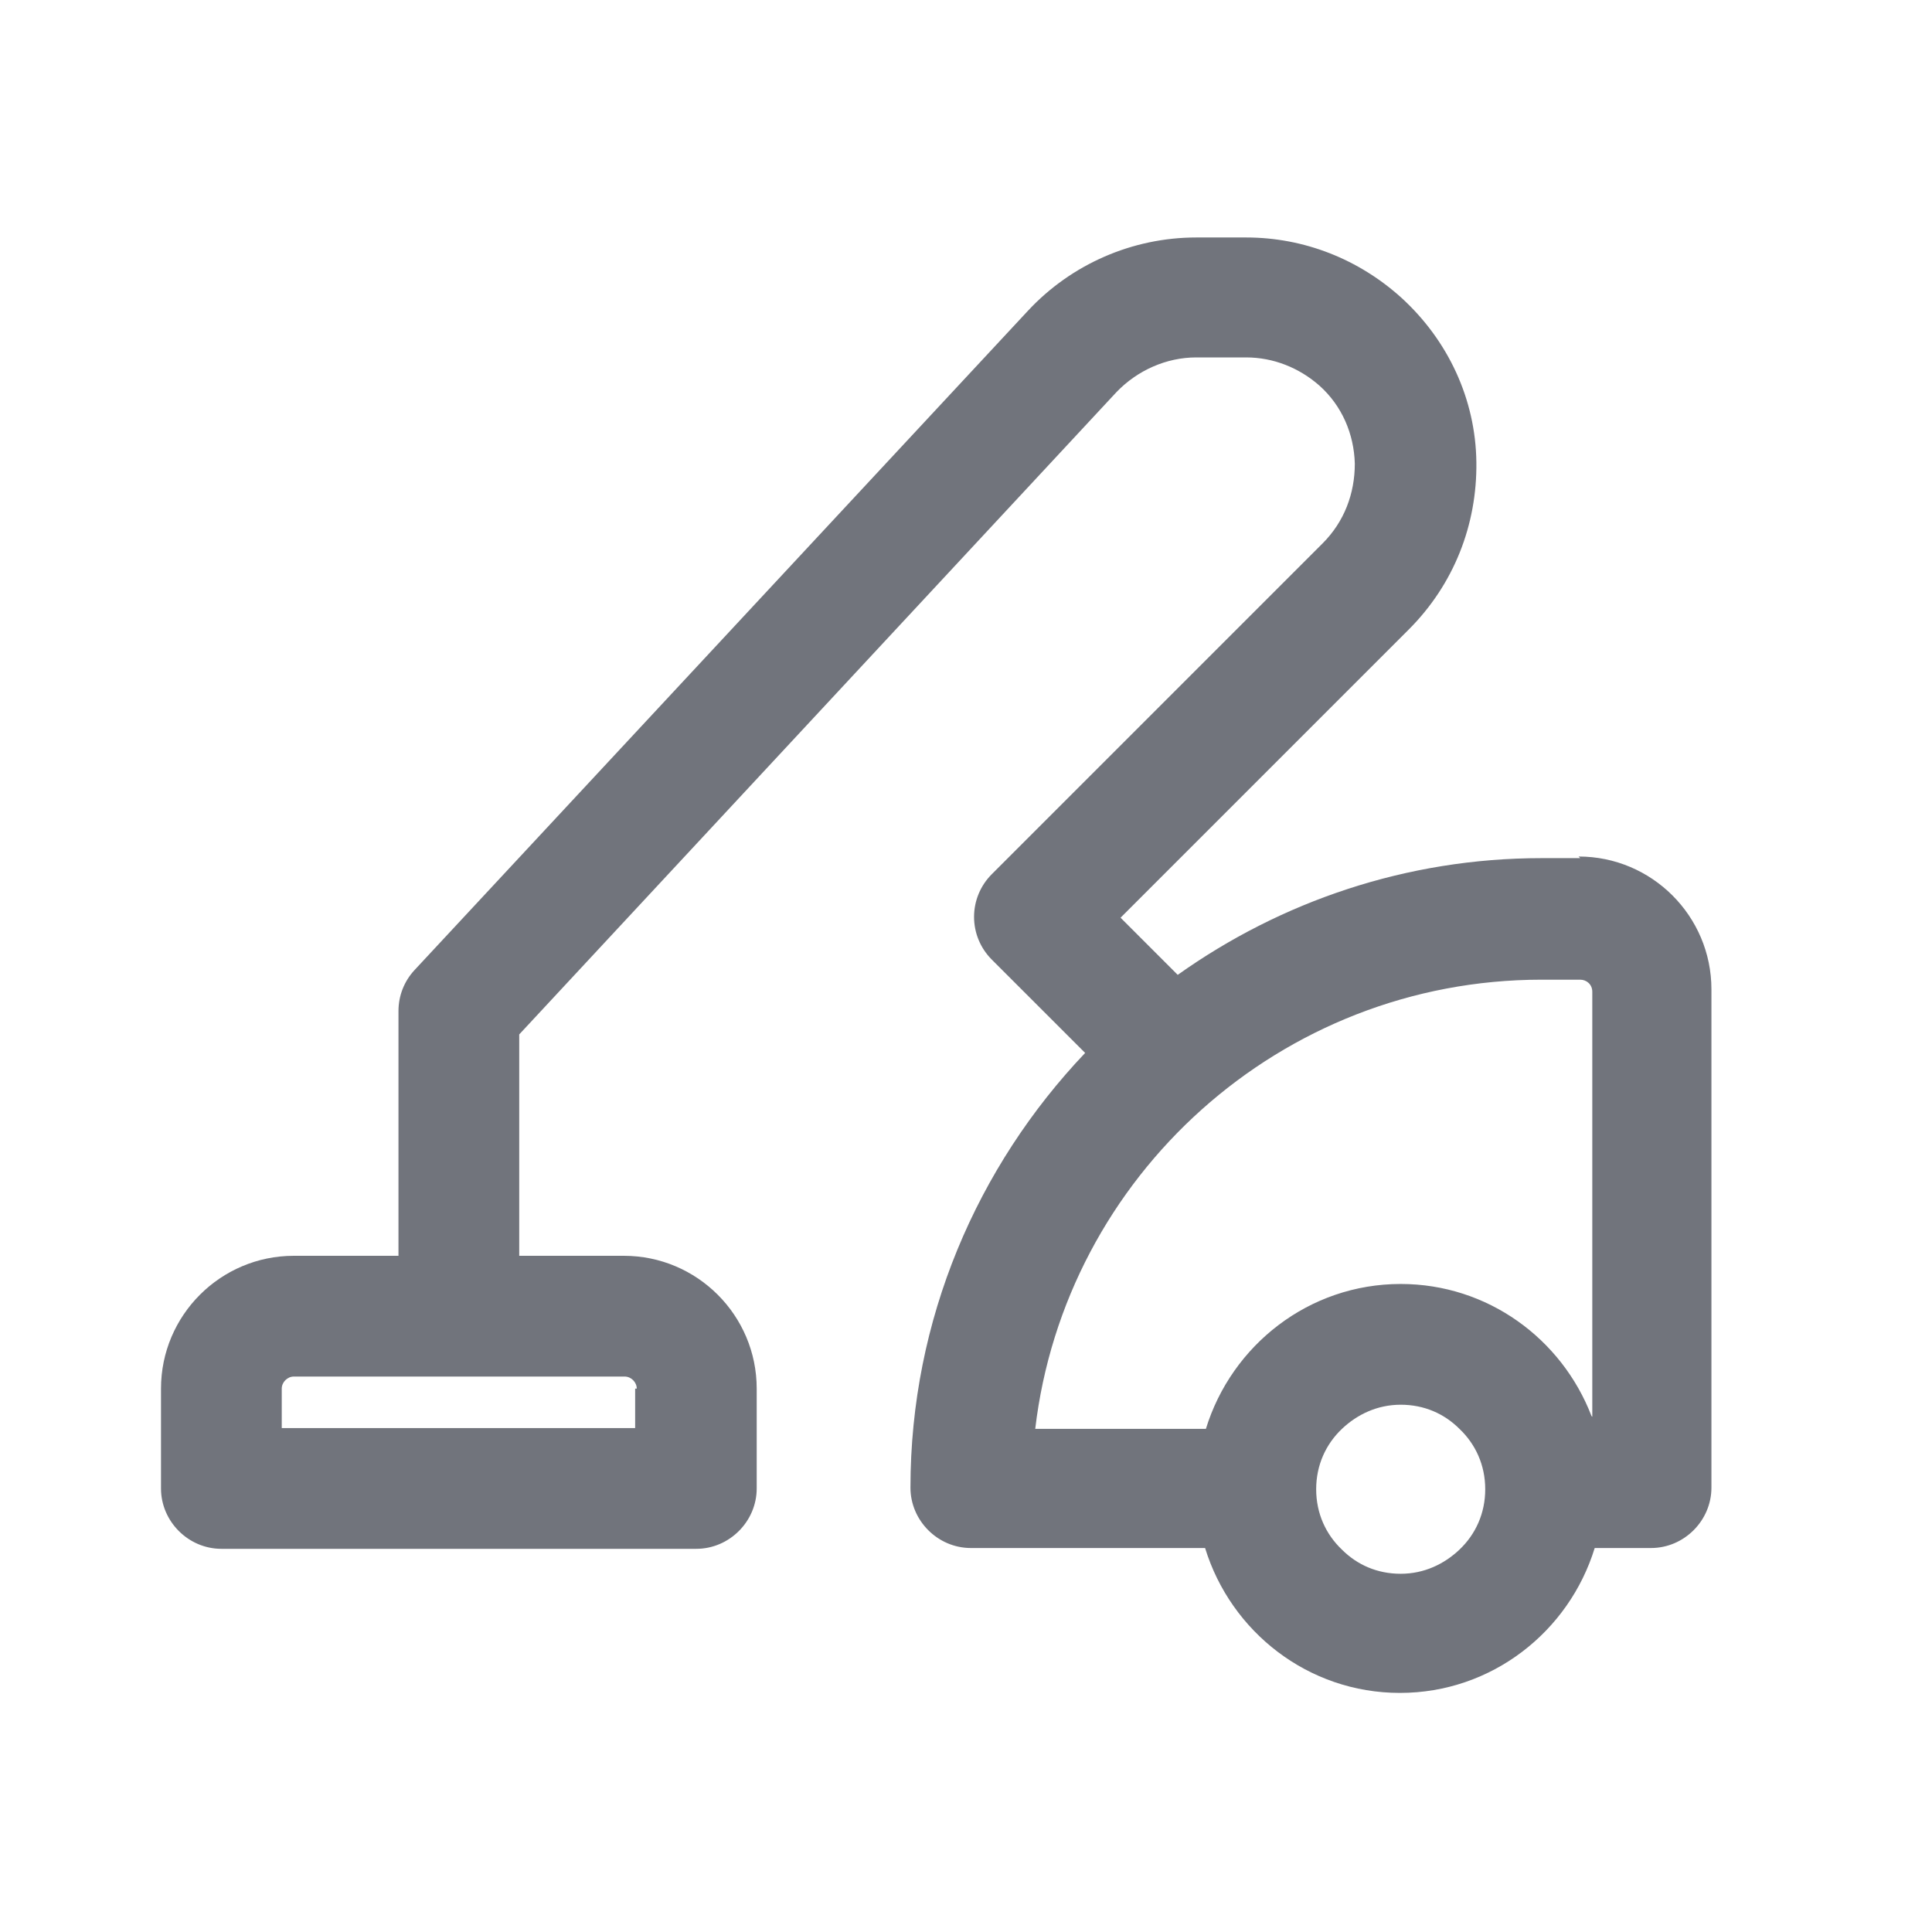
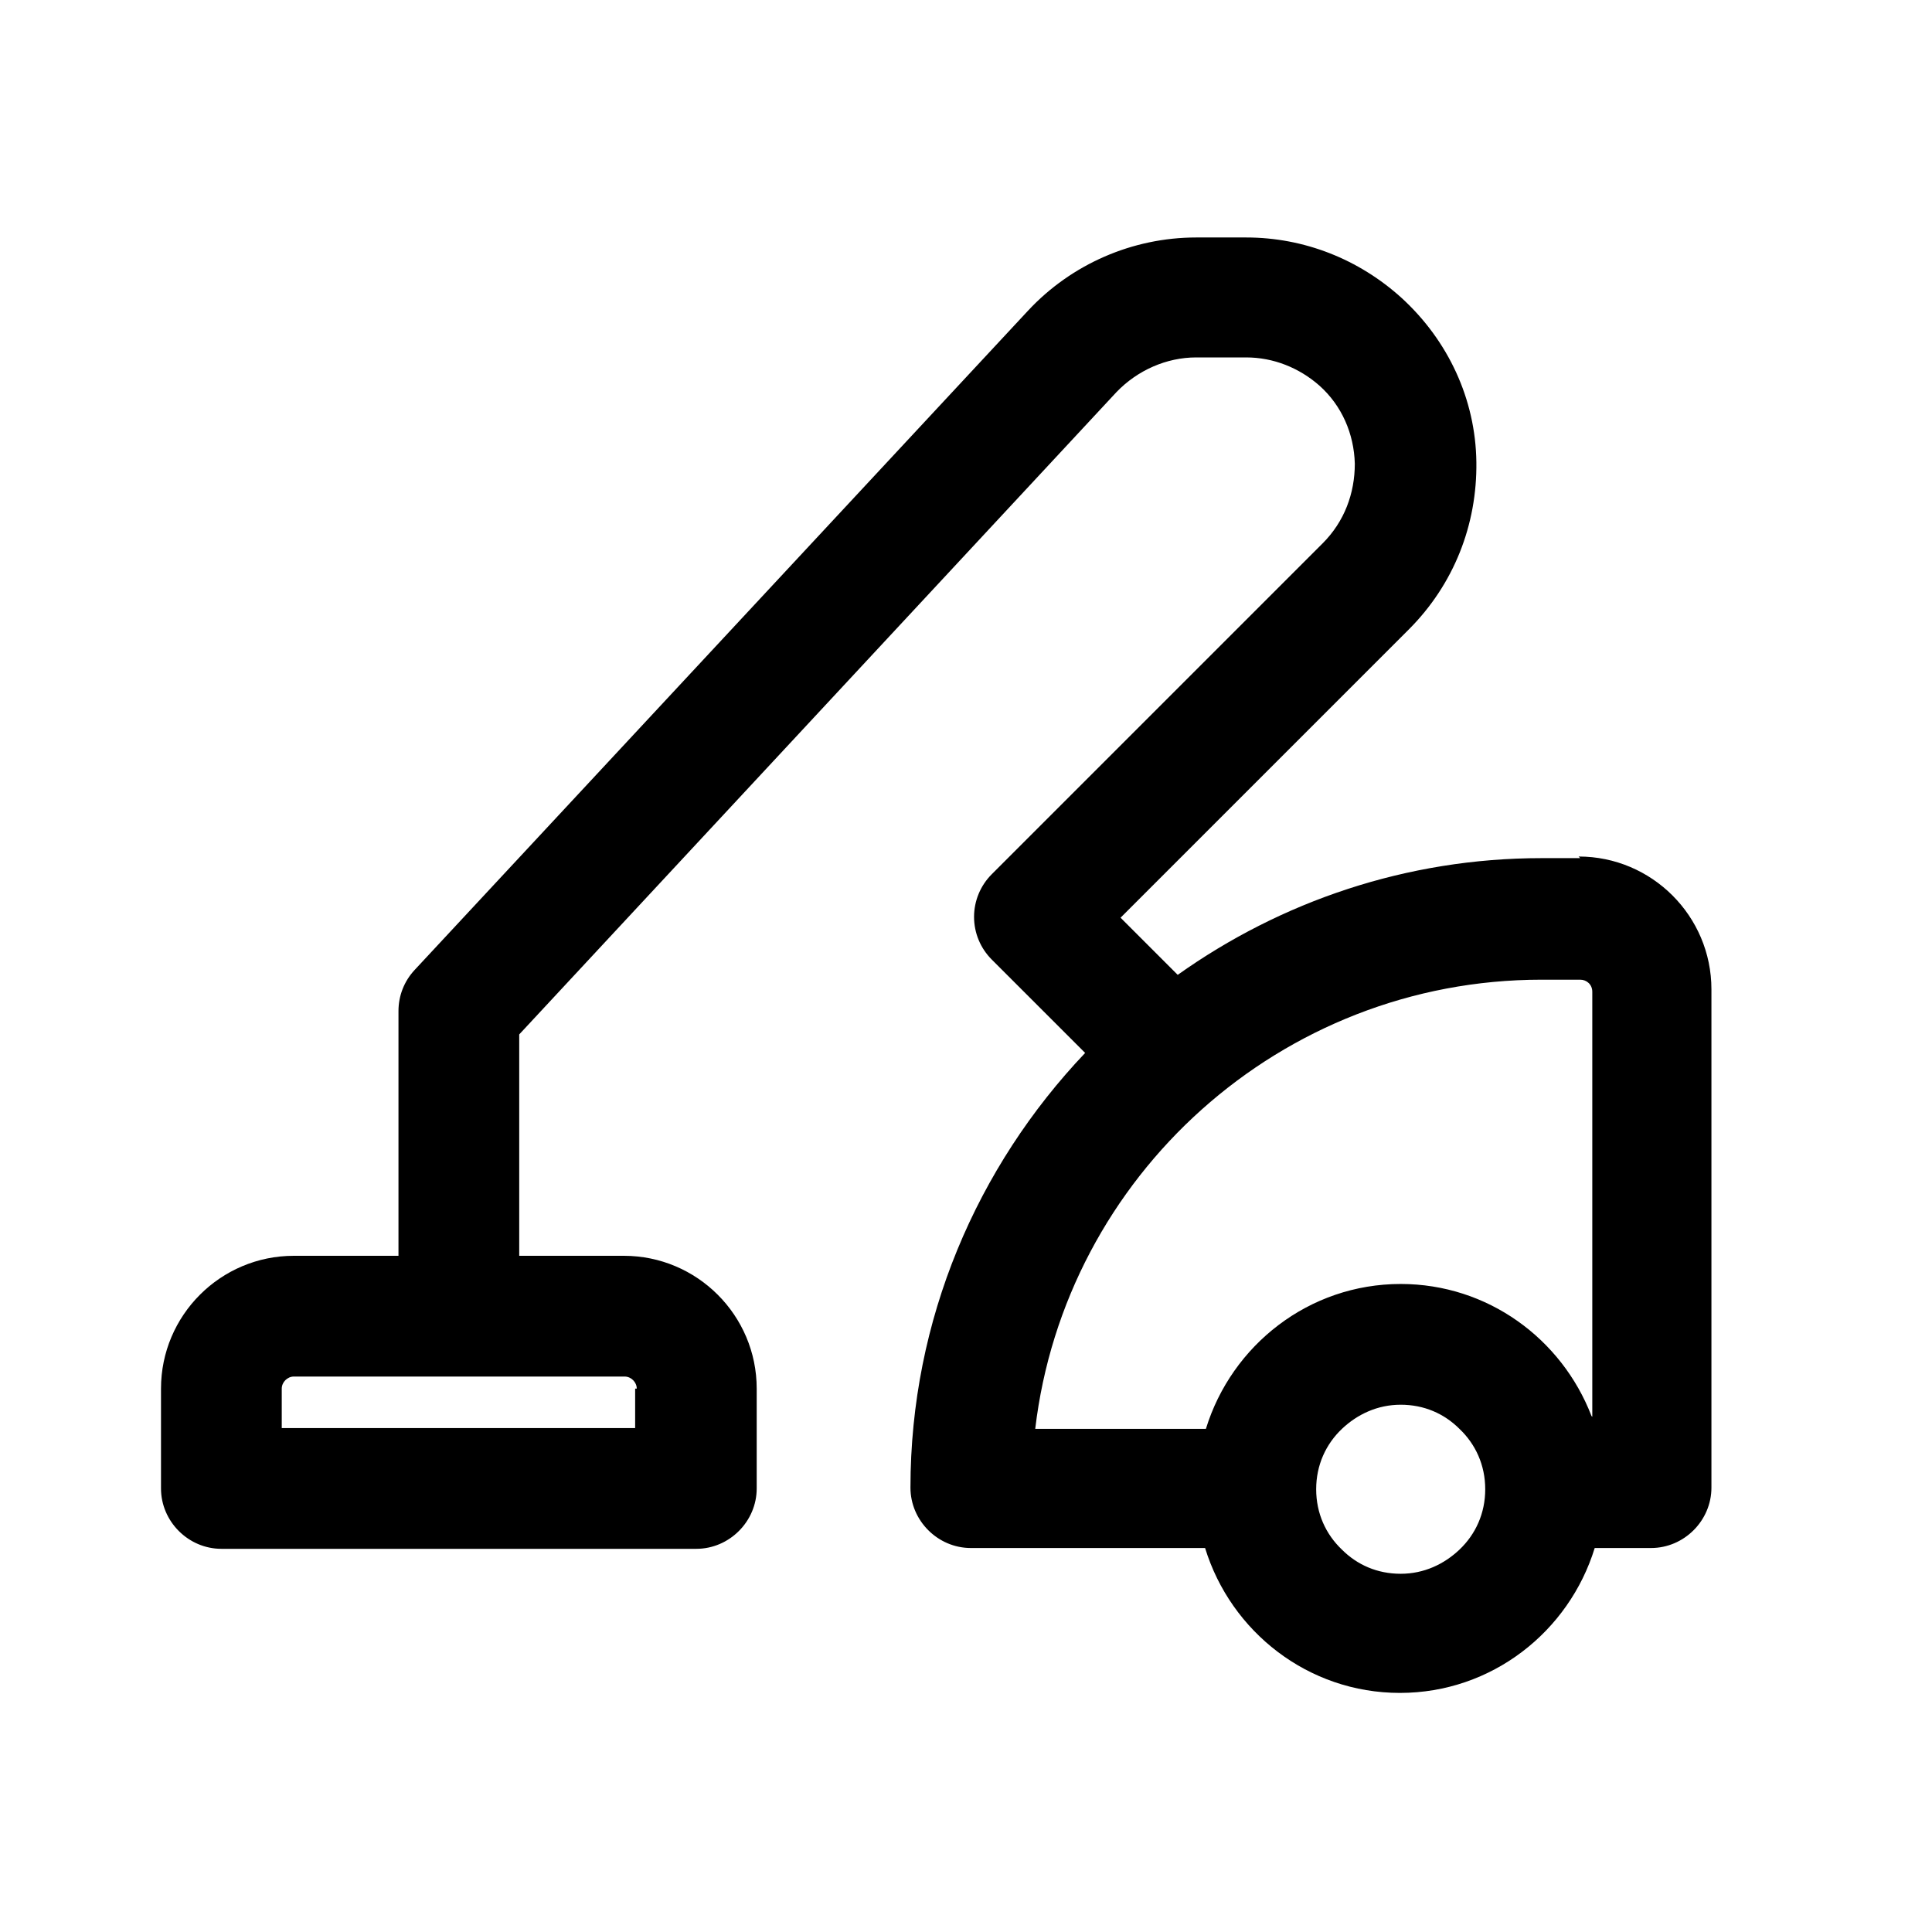
<svg xmlns="http://www.w3.org/2000/svg" width="36" height="36" viewBox="0 0 36 36" fill="none">
-   <path d="M29.445 15.99H28.725C26.205 15.99 23.865 16.8 21.945 18.165L20.88 17.1L26.25 11.73C27.09 10.89 27.525 9.78 27.51 8.61C27.495 7.44 26.985 6.345 26.115 5.55C25.32 4.83 24.3 4.425 23.22 4.425H22.29C21.105 4.425 19.965 4.92 19.155 5.79L7.725 18.075C7.53 18.285 7.425 18.555 7.425 18.84V23.4H5.475C4.11 23.4 3 24.51 3 25.875V27.735C3 28.35 3.51 28.86 4.125 28.86H12.975C13.59 28.86 14.1 28.35 14.1 27.735V25.875C14.1 24.51 12.99 23.4 11.625 23.4H9.675V19.275L20.805 7.305C21.195 6.9 21.735 6.66 22.29 6.66H23.22C23.73 6.66 24.21 6.855 24.585 7.185C25.005 7.56 25.23 8.085 25.245 8.64C25.245 9.195 25.05 9.72 24.645 10.125L18.48 16.29C18.27 16.5 18.15 16.785 18.15 17.085C18.15 17.385 18.27 17.67 18.48 17.88L20.22 19.62C18.21 21.735 16.965 24.585 16.965 27.72C16.965 28.335 17.475 28.845 18.09 28.845H22.455C22.935 30.405 24.375 31.545 26.085 31.545C27.795 31.545 29.235 30.405 29.715 28.845H30.765C31.38 28.845 31.89 28.335 31.89 27.72V18.435C31.89 17.07 30.78 15.96 29.415 15.96L29.445 15.99ZM11.835 25.875V26.61H5.25V25.875C5.25 25.755 5.355 25.65 5.475 25.65H11.64C11.76 25.65 11.865 25.755 11.865 25.875H11.835ZM27.195 28.875C26.91 29.145 26.535 29.325 26.1 29.325C25.665 29.325 25.29 29.16 25.005 28.875C24.705 28.59 24.525 28.2 24.525 27.75C24.525 27.3 24.705 26.91 25.005 26.625C25.29 26.355 25.665 26.175 26.1 26.175C26.535 26.175 26.91 26.34 27.195 26.625C27.495 26.91 27.675 27.3 27.675 27.75C27.675 28.2 27.495 28.59 27.195 28.875ZM29.655 26.385C29.1 24.945 27.72 23.925 26.1 23.925C24.39 23.925 22.95 25.065 22.47 26.625H19.29C19.845 21.915 23.865 18.255 28.725 18.255H29.445C29.565 18.255 29.67 18.345 29.67 18.48V26.4L29.655 26.385Z" fill="#71747C" />
+   <path d="M29.445 15.99H28.725C26.205 15.99 23.865 16.8 21.945 18.165L20.88 17.1L26.25 11.73C27.09 10.89 27.525 9.78 27.51 8.61C27.495 7.44 26.985 6.345 26.115 5.55C25.32 4.83 24.3 4.425 23.22 4.425H22.29C21.105 4.425 19.965 4.92 19.155 5.79L7.725 18.075C7.53 18.285 7.425 18.555 7.425 18.84V23.4H5.475C4.11 23.4 3 24.51 3 25.875V27.735C3 28.35 3.51 28.86 4.125 28.86H12.975C13.59 28.86 14.1 28.35 14.1 27.735V25.875C14.1 24.51 12.99 23.4 11.625 23.4H9.675V19.275L20.805 7.305C21.195 6.9 21.735 6.66 22.29 6.66H23.22C23.73 6.66 24.21 6.855 24.585 7.185C25.005 7.56 25.23 8.085 25.245 8.64C25.245 9.195 25.05 9.72 24.645 10.125L18.48 16.29C18.27 16.5 18.15 16.785 18.15 17.085C18.15 17.385 18.27 17.67 18.48 17.88L20.22 19.62C18.21 21.735 16.965 24.585 16.965 27.72C16.965 28.335 17.475 28.845 18.09 28.845H22.455C22.935 30.405 24.375 31.545 26.085 31.545C27.795 31.545 29.235 30.405 29.715 28.845H30.765C31.38 28.845 31.89 28.335 31.89 27.72V18.435C31.89 17.07 30.78 15.96 29.415 15.96L29.445 15.99ZM11.835 25.875V26.61H5.25V25.875C5.25 25.755 5.355 25.65 5.475 25.65H11.64C11.76 25.65 11.865 25.755 11.865 25.875H11.835ZM27.195 28.875C26.91 29.145 26.535 29.325 26.1 29.325C25.665 29.325 25.29 29.16 25.005 28.875C24.705 28.59 24.525 28.2 24.525 27.75C24.525 27.3 24.705 26.91 25.005 26.625C25.29 26.355 25.665 26.175 26.1 26.175C26.535 26.175 26.91 26.34 27.195 26.625C27.495 26.91 27.675 27.3 27.675 27.75C27.675 28.2 27.495 28.59 27.195 28.875ZM29.655 26.385C29.1 24.945 27.72 23.925 26.1 23.925C24.39 23.925 22.95 25.065 22.47 26.625H19.29C19.845 21.915 23.865 18.255 28.725 18.255H29.445C29.565 18.255 29.67 18.345 29.67 18.48V26.4L29.655 26.385Z" fill="currentColor" />
</svg>
